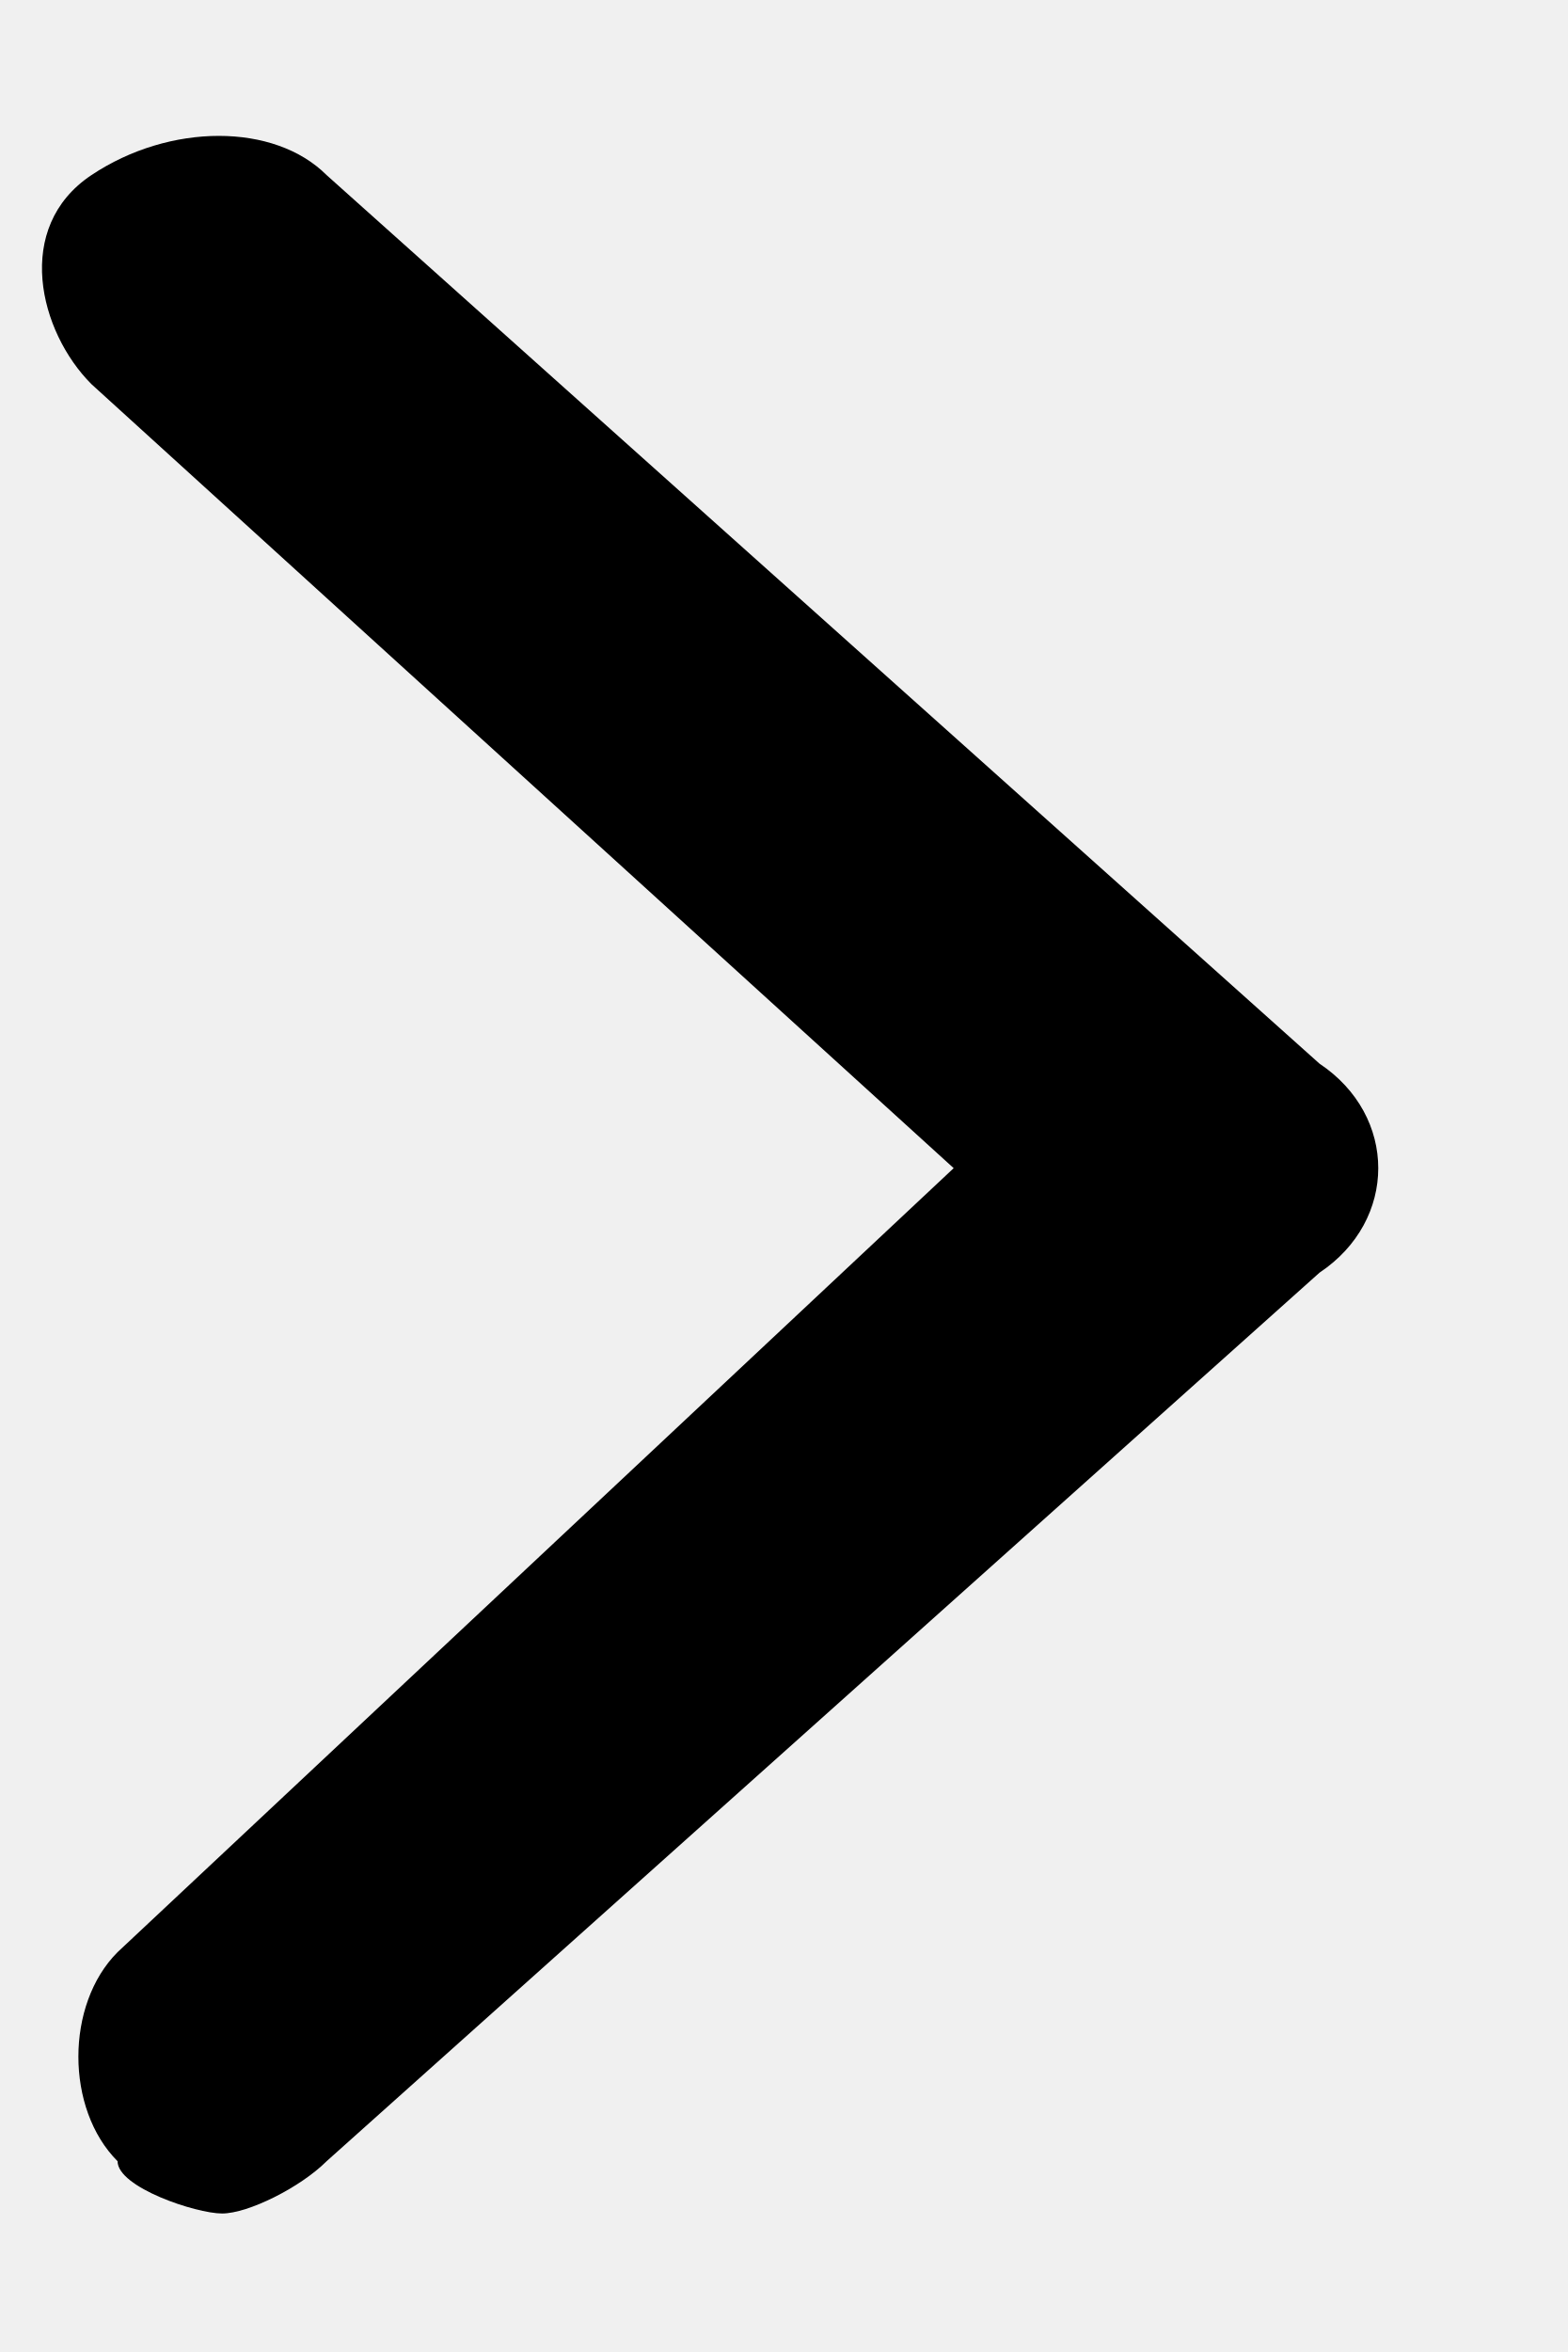
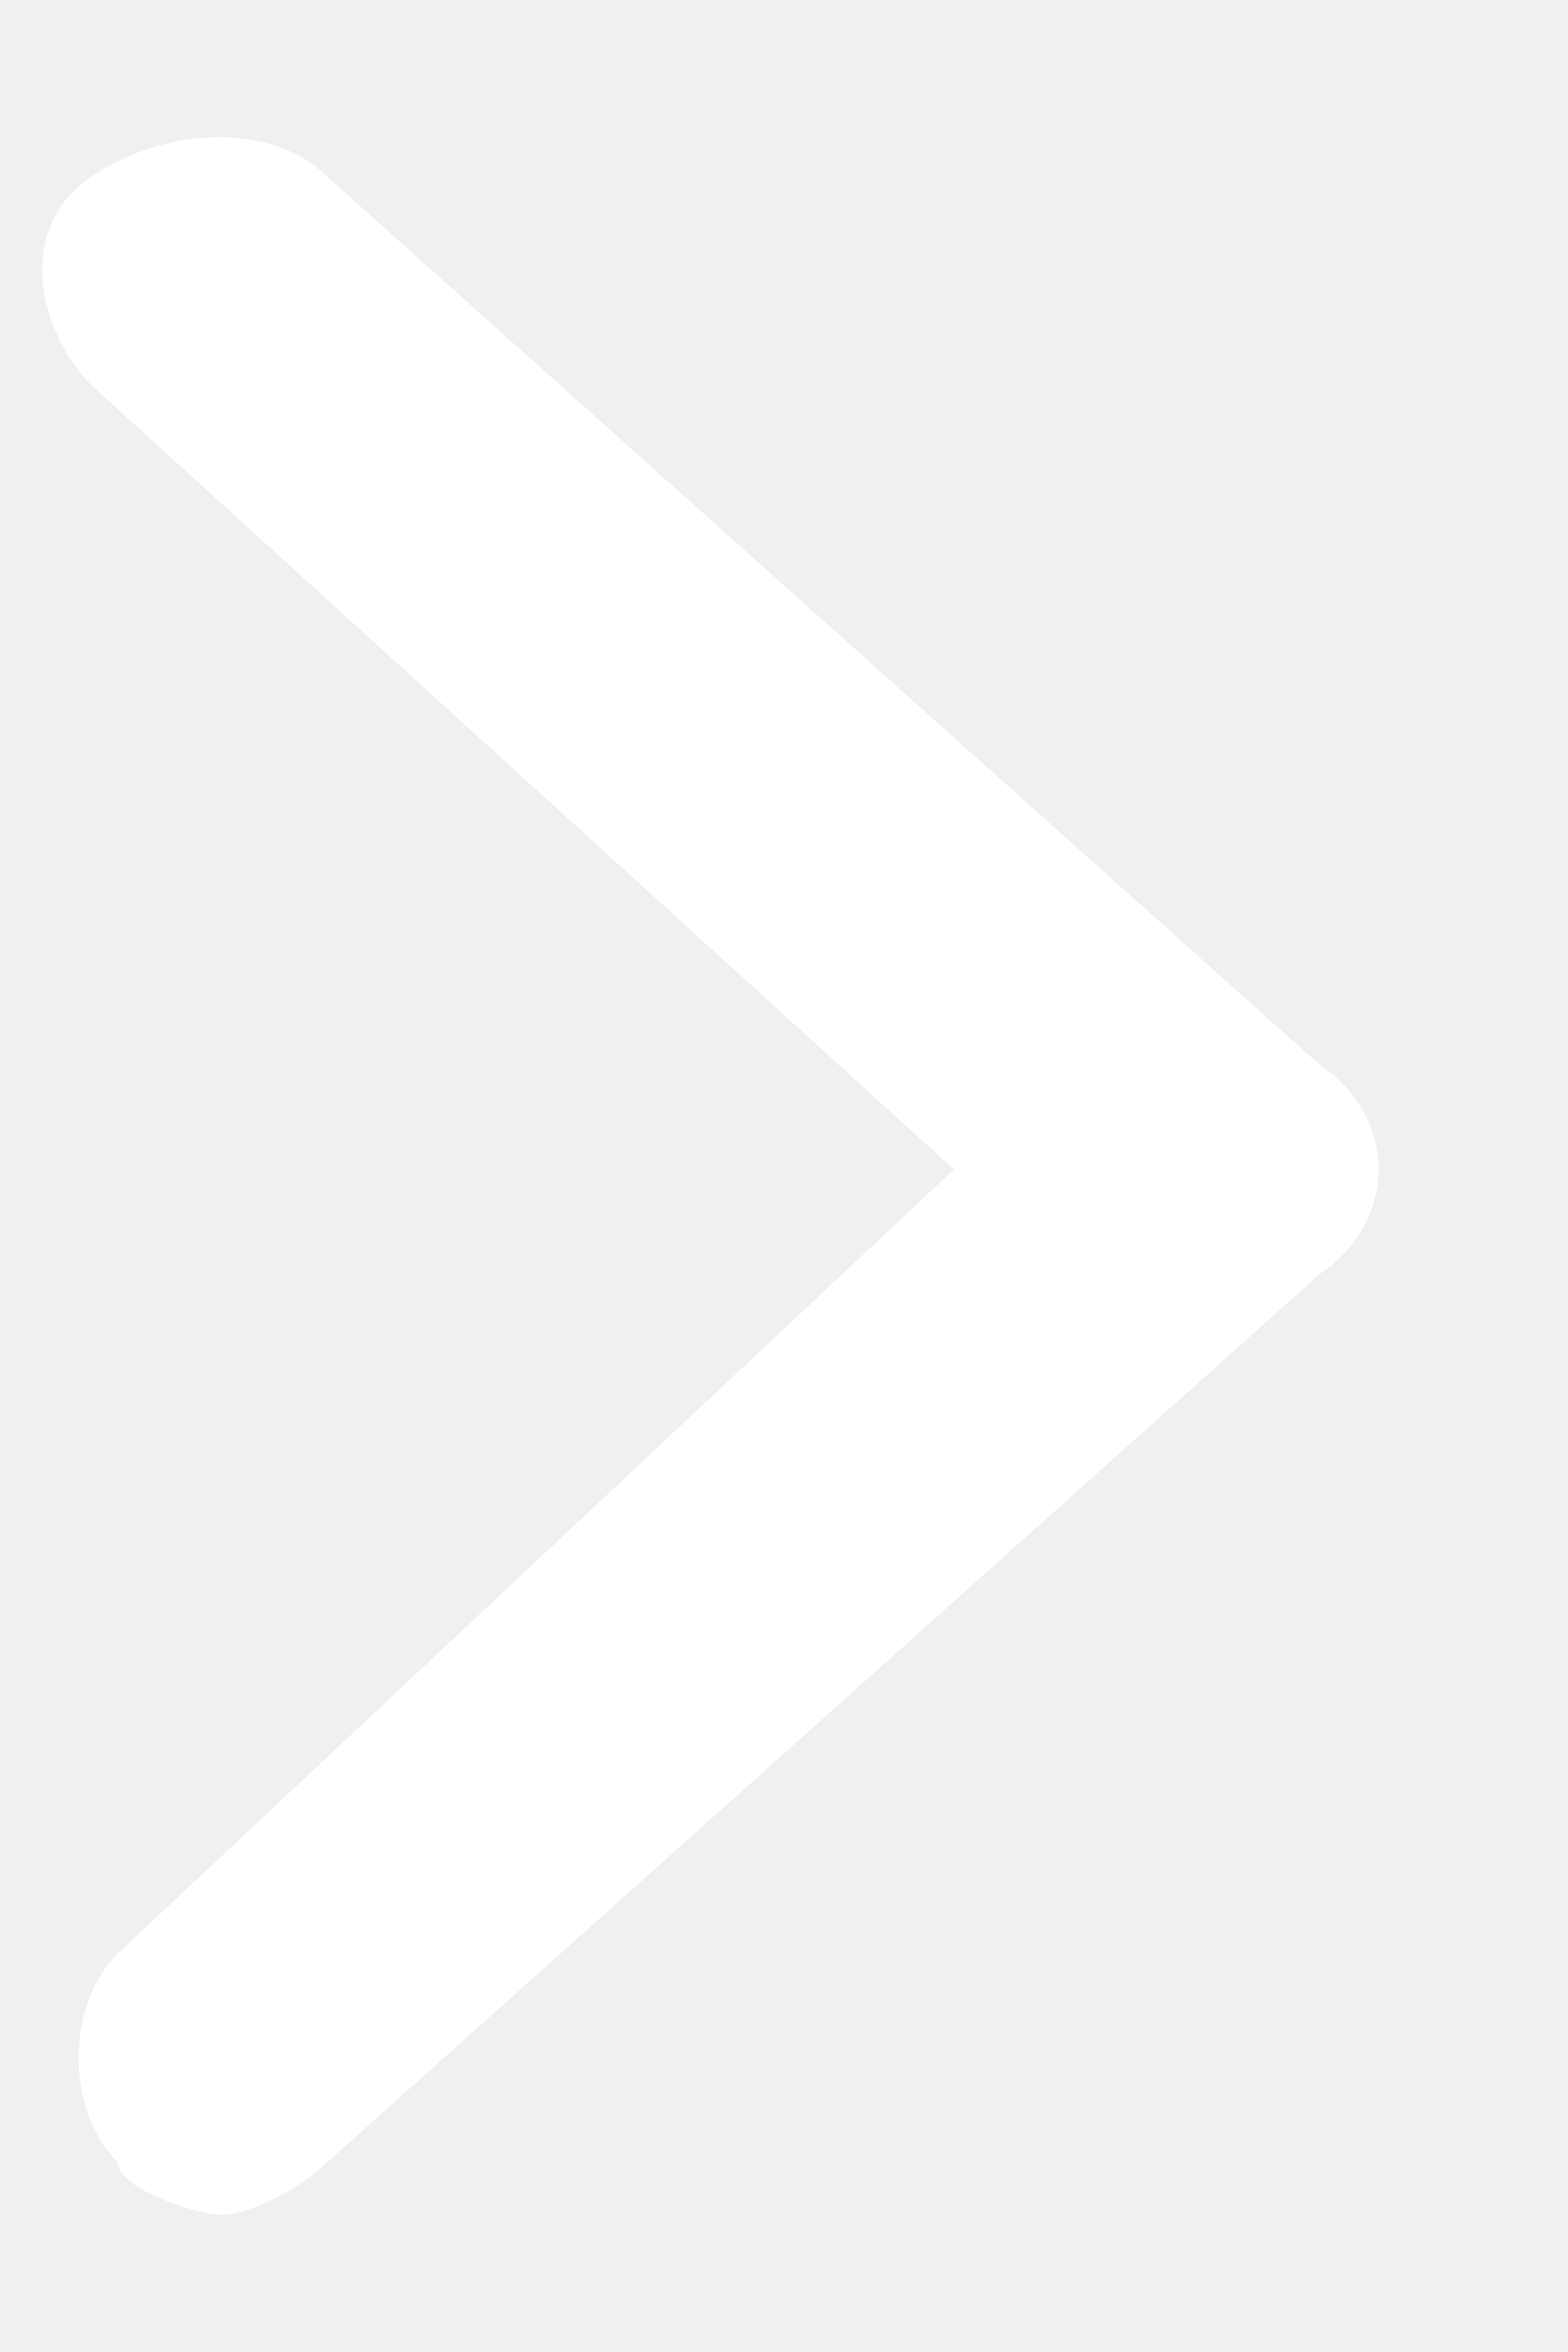
- <svg xmlns="http://www.w3.org/2000/svg" width="6" height="9">
-   <path d="M5.05 4.07 1.25.67c-.2-.2-.6-.2-.9 0-.3.2-.2.6 0 .8l3.3 3-3.2 3c-.2.2-.2.6 0 .8 0 .1.3.2.4.2.1 0 .3-.1.4-.2l3.8-3.4c.3-.2.3-.6 0-.8Z" />
+ <svg xmlns="http://www.w3.org/2000/svg" width="6" height="9" viewBox="0 0 6 9" fill="none">
+   <path d="m5.051 4.075-3.8-3.4c-.2-.2-.6-.2-.9 0-.3.2-.2.6 0 .8l3.3 3-3.2 3c-.2.2-.2.6 0 .8 0 .1.3.2.4.2.1 0 .3-.1.4-.2l3.8-3.4c.3-.2.3-.6 0-.8Z" fill="#fff" />
</svg>
